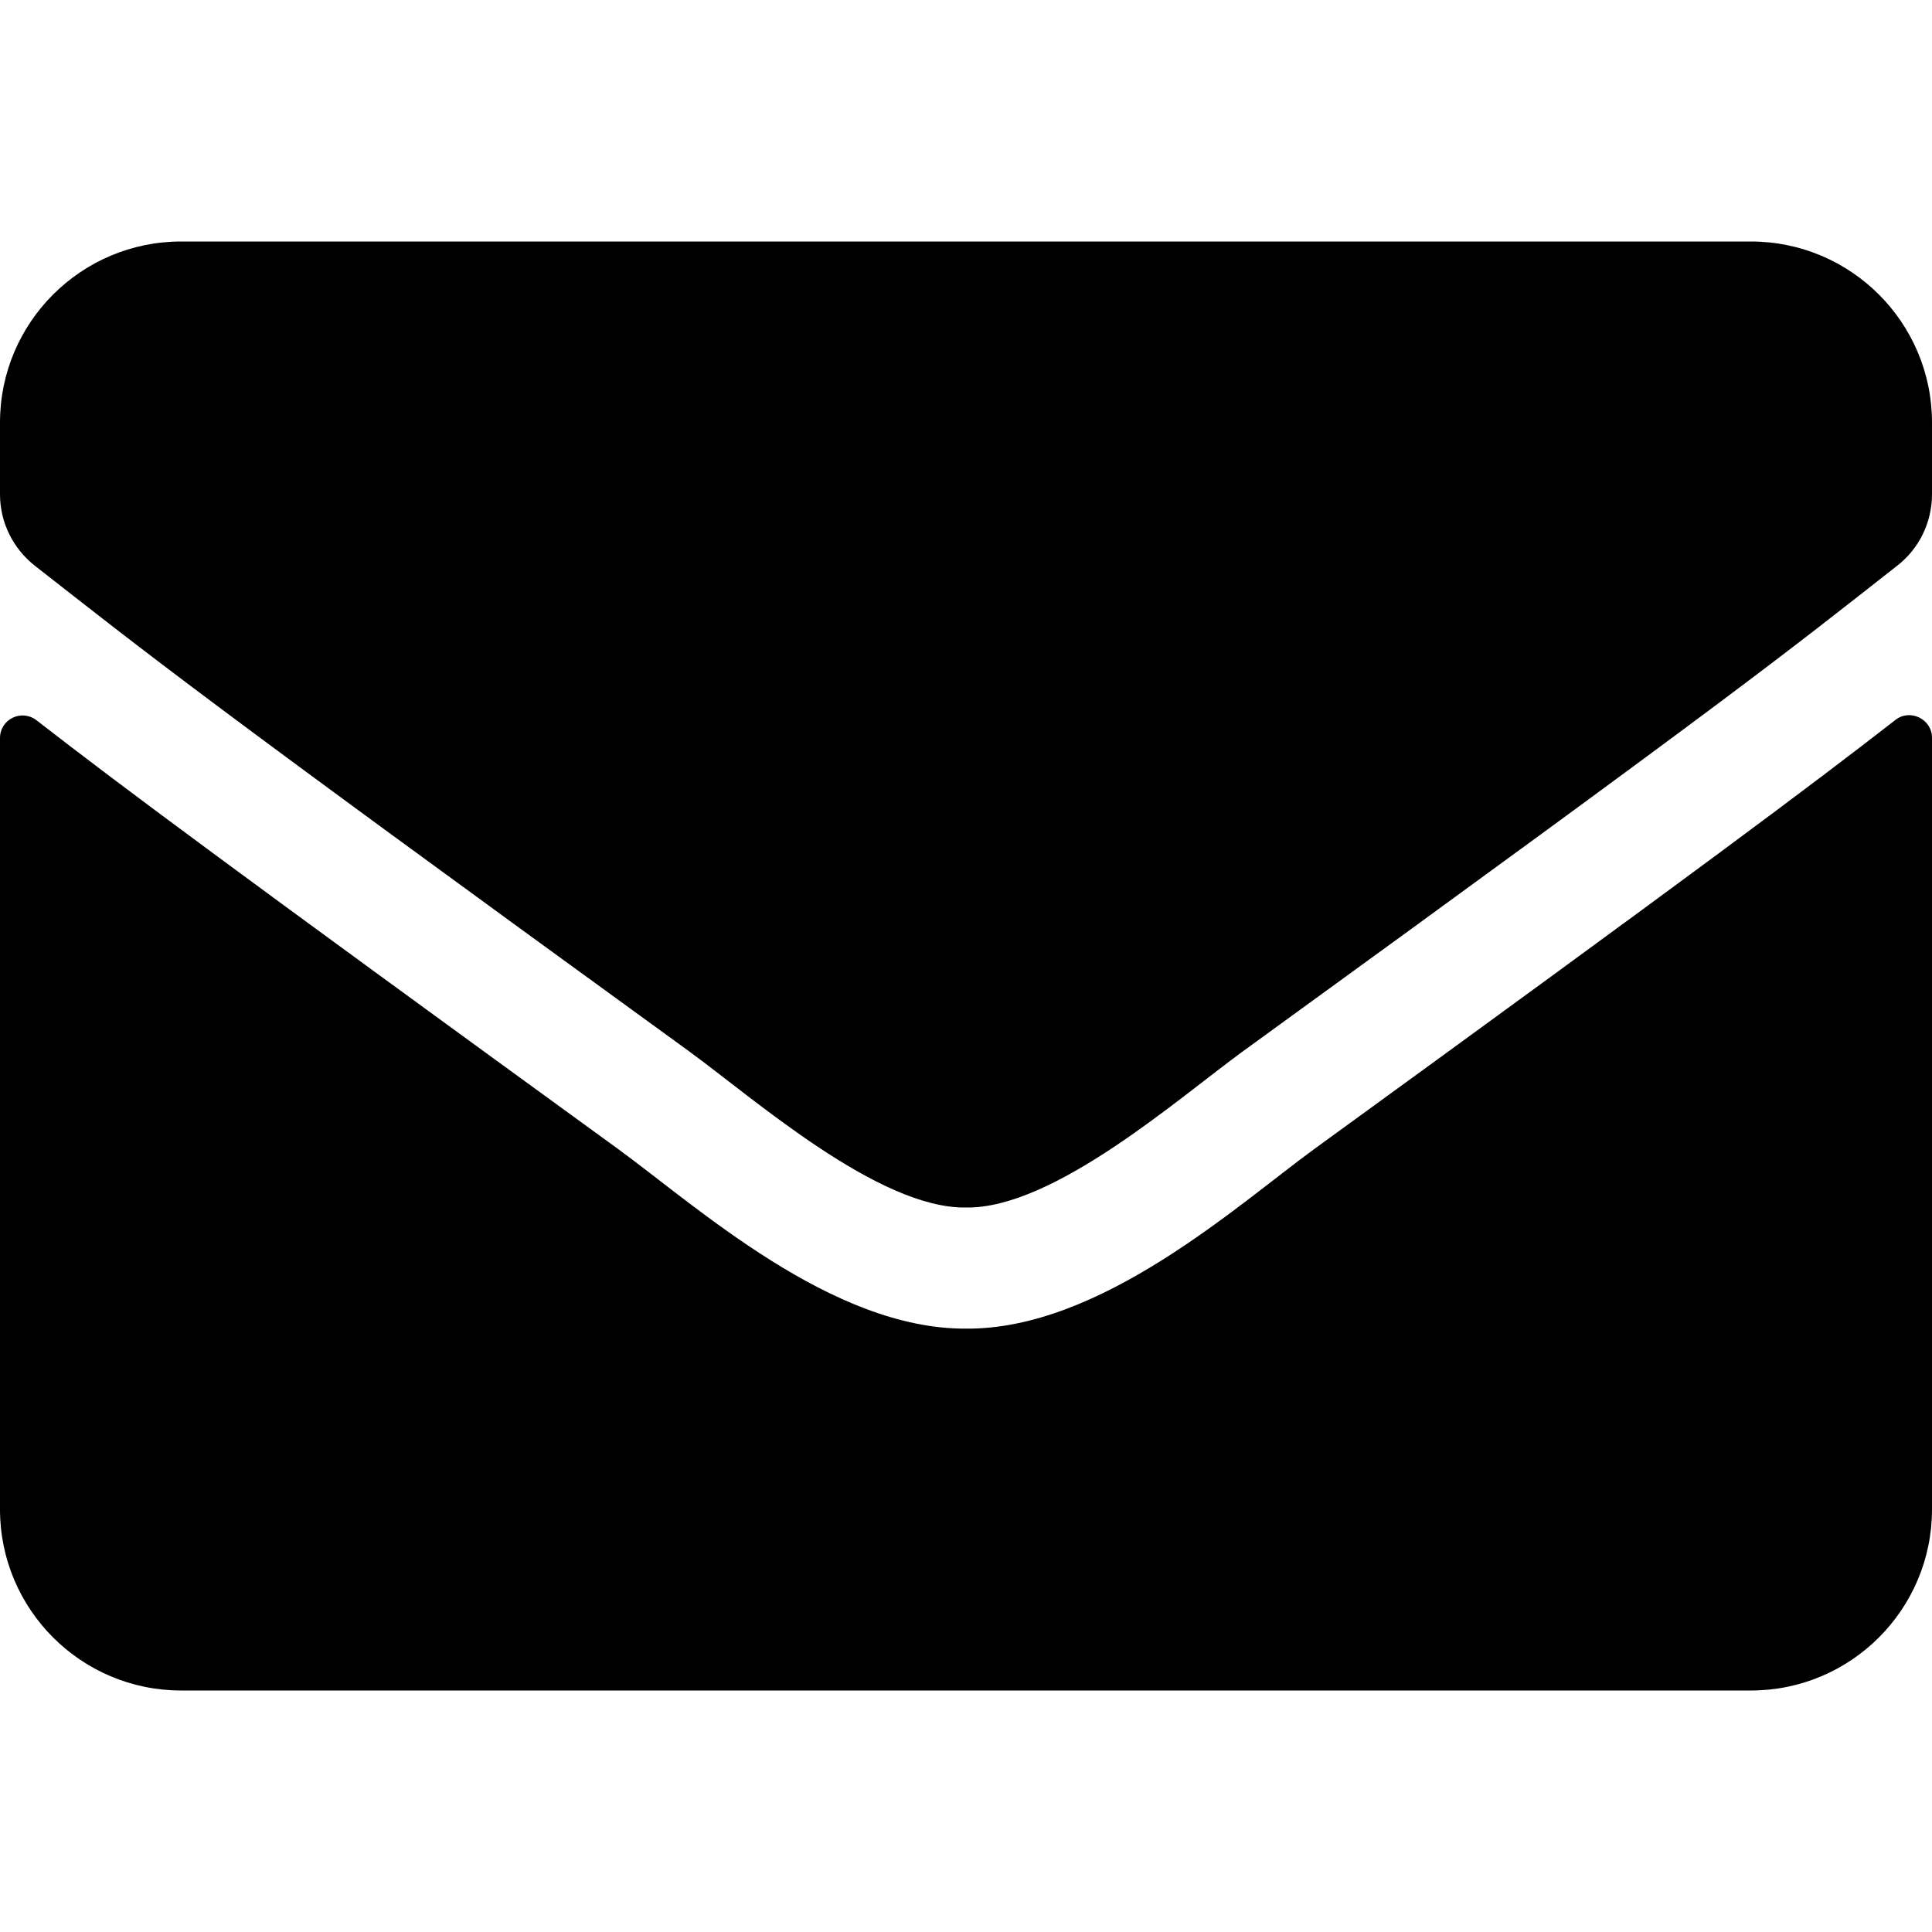
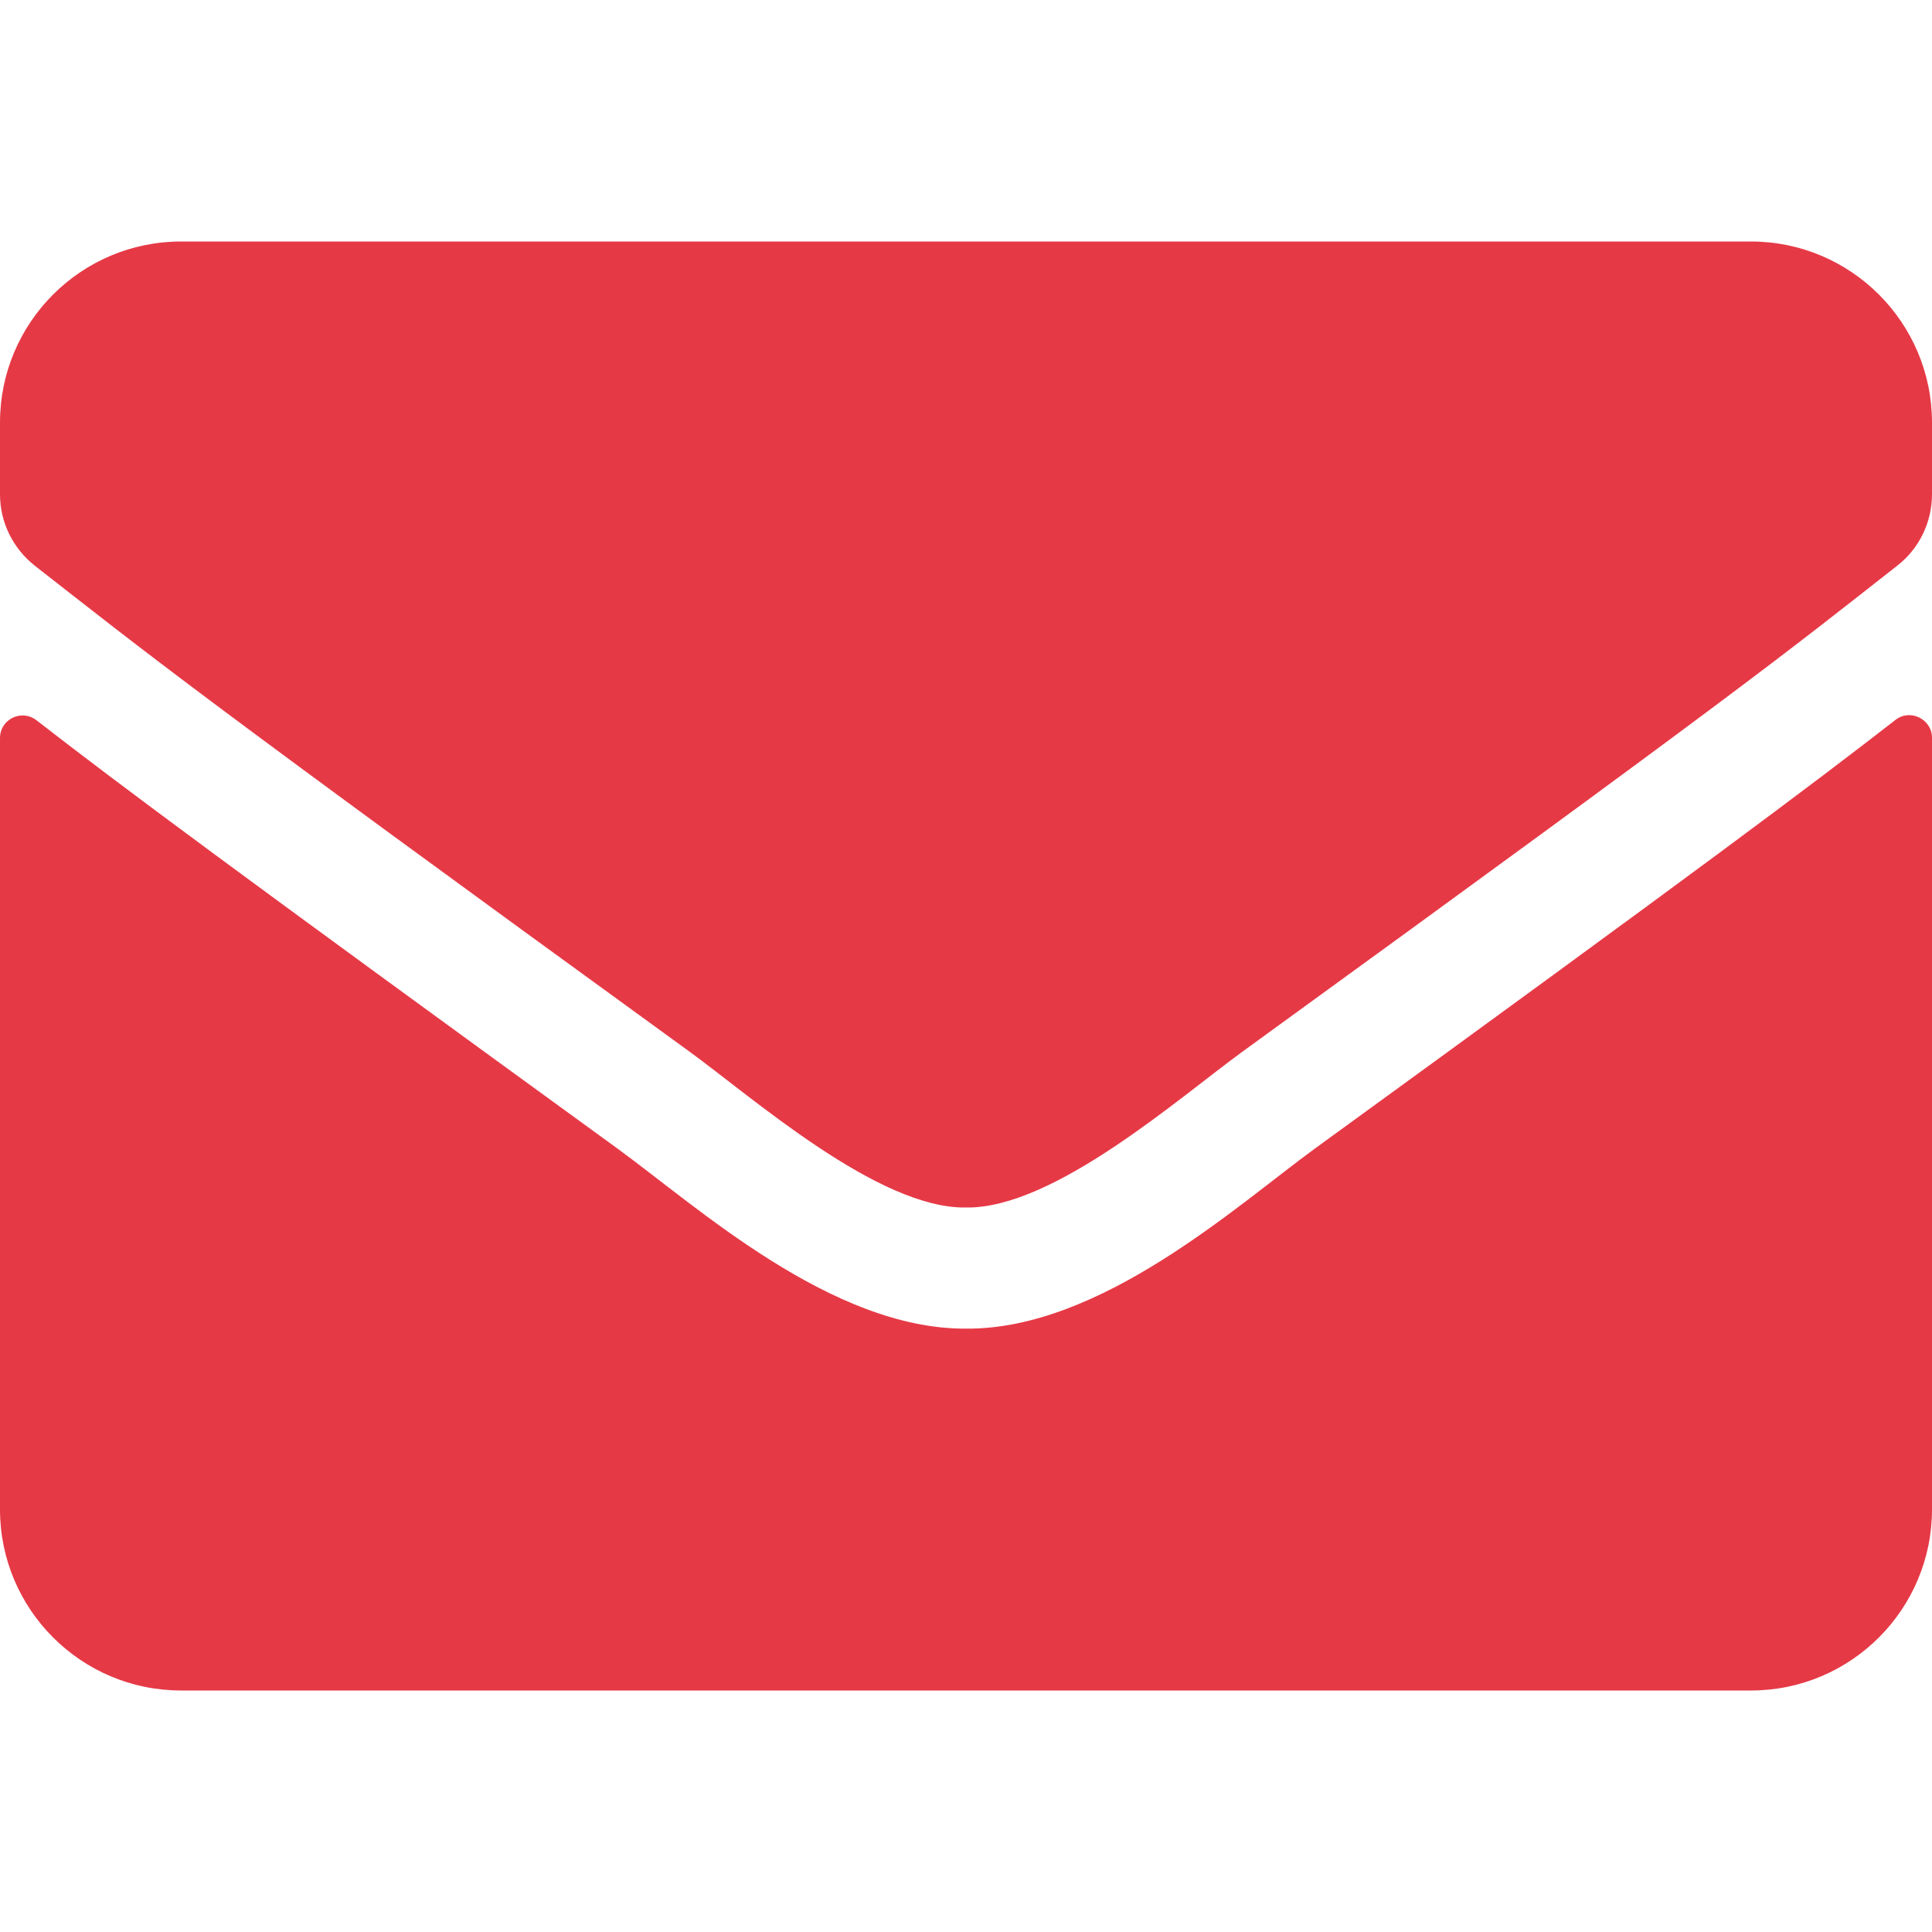
<svg xmlns="http://www.w3.org/2000/svg" aria-hidden="true" focusable="false" data-prefix="fas" data-icon="envelope" class="svg-inline--fa fa-envelope fa-w-16" role="img" viewBox="0 0 512 512">
-   <path fill="currentColor" d="M502.3 190.8c3.9-3.1 9.7-.2 9.7 4.7V400c0 26.5-21.5 48-48 48H48c-26.5 0-48-21.5-48-48V195.6c0-5 5.7-7.8 9.7-4.7 22.4 17.4 52.1 39.5 154.1 113.6 21.1 15.4 56.7 47.8 92.2 47.6 35.7.3 72-32.8 92.3-47.6 102-74.1 131.6-96.3 154-113.7zM256 320c23.2.4 56.6-29.2 73.4-41.4 132.7-96.3 142.8-104.7 173.4-128.7 5.8-4.5 9.2-11.5 9.2-18.9v-19c0-26.5-21.5-48-48-48H48C21.5 64 0 85.5 0 112v19c0 7.4 3.4 14.3 9.2 18.9 30.6 23.9 40.7 32.4 173.4 128.7 16.8 12.2 50.2 41.8 73.4 41.4z" />
+   <path fill="#E63946" d="M502.3 190.8c3.9-3.1 9.7-.2 9.7 4.7V400c0 26.5-21.5 48-48 48H48c-26.5 0-48-21.5-48-48V195.6c0-5 5.7-7.8 9.7-4.7 22.4 17.4 52.1 39.5 154.1 113.6 21.1 15.4 56.7 47.8 92.2 47.6 35.7.3 72-32.8 92.3-47.6 102-74.1 131.6-96.3 154-113.7zM256 320c23.2.4 56.6-29.2 73.4-41.4 132.7-96.3 142.8-104.7 173.4-128.7 5.8-4.5 9.2-11.5 9.2-18.9v-19c0-26.5-21.5-48-48-48H48C21.5 64 0 85.5 0 112v19c0 7.4 3.4 14.3 9.2 18.9 30.6 23.9 40.7 32.4 173.4 128.7 16.8 12.2 50.2 41.8 73.4 41.4z" />
</svg>
